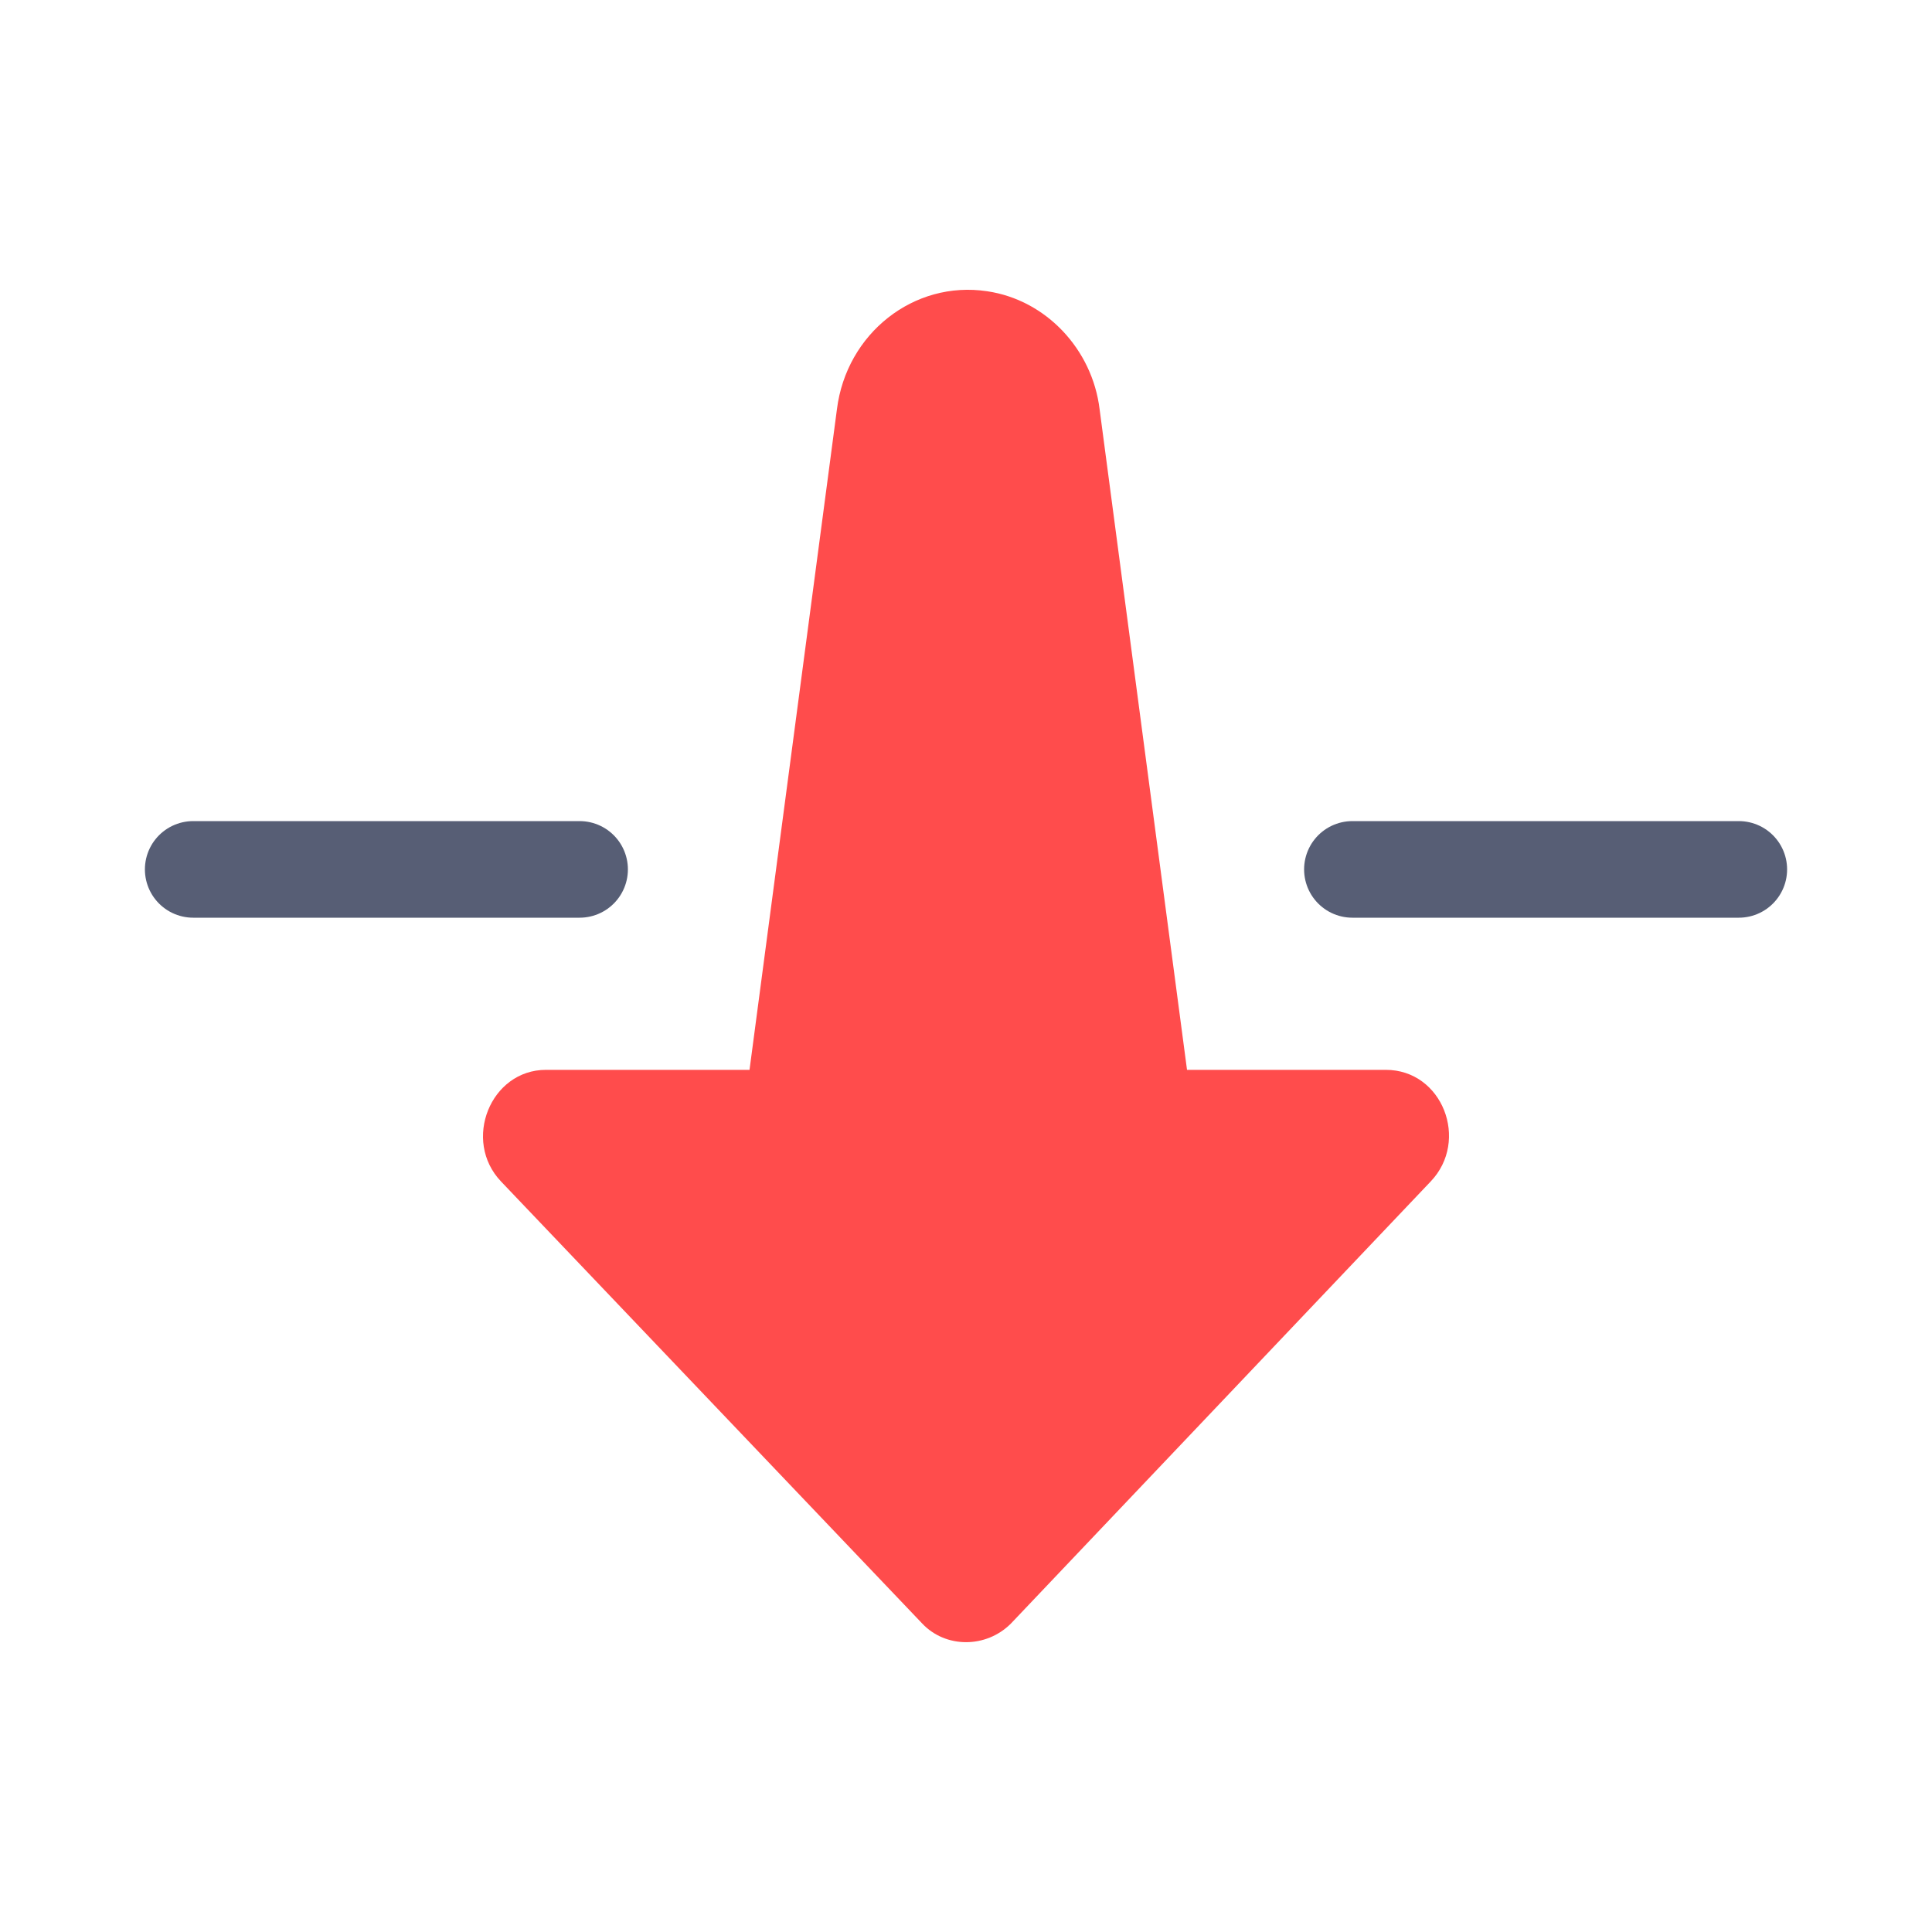
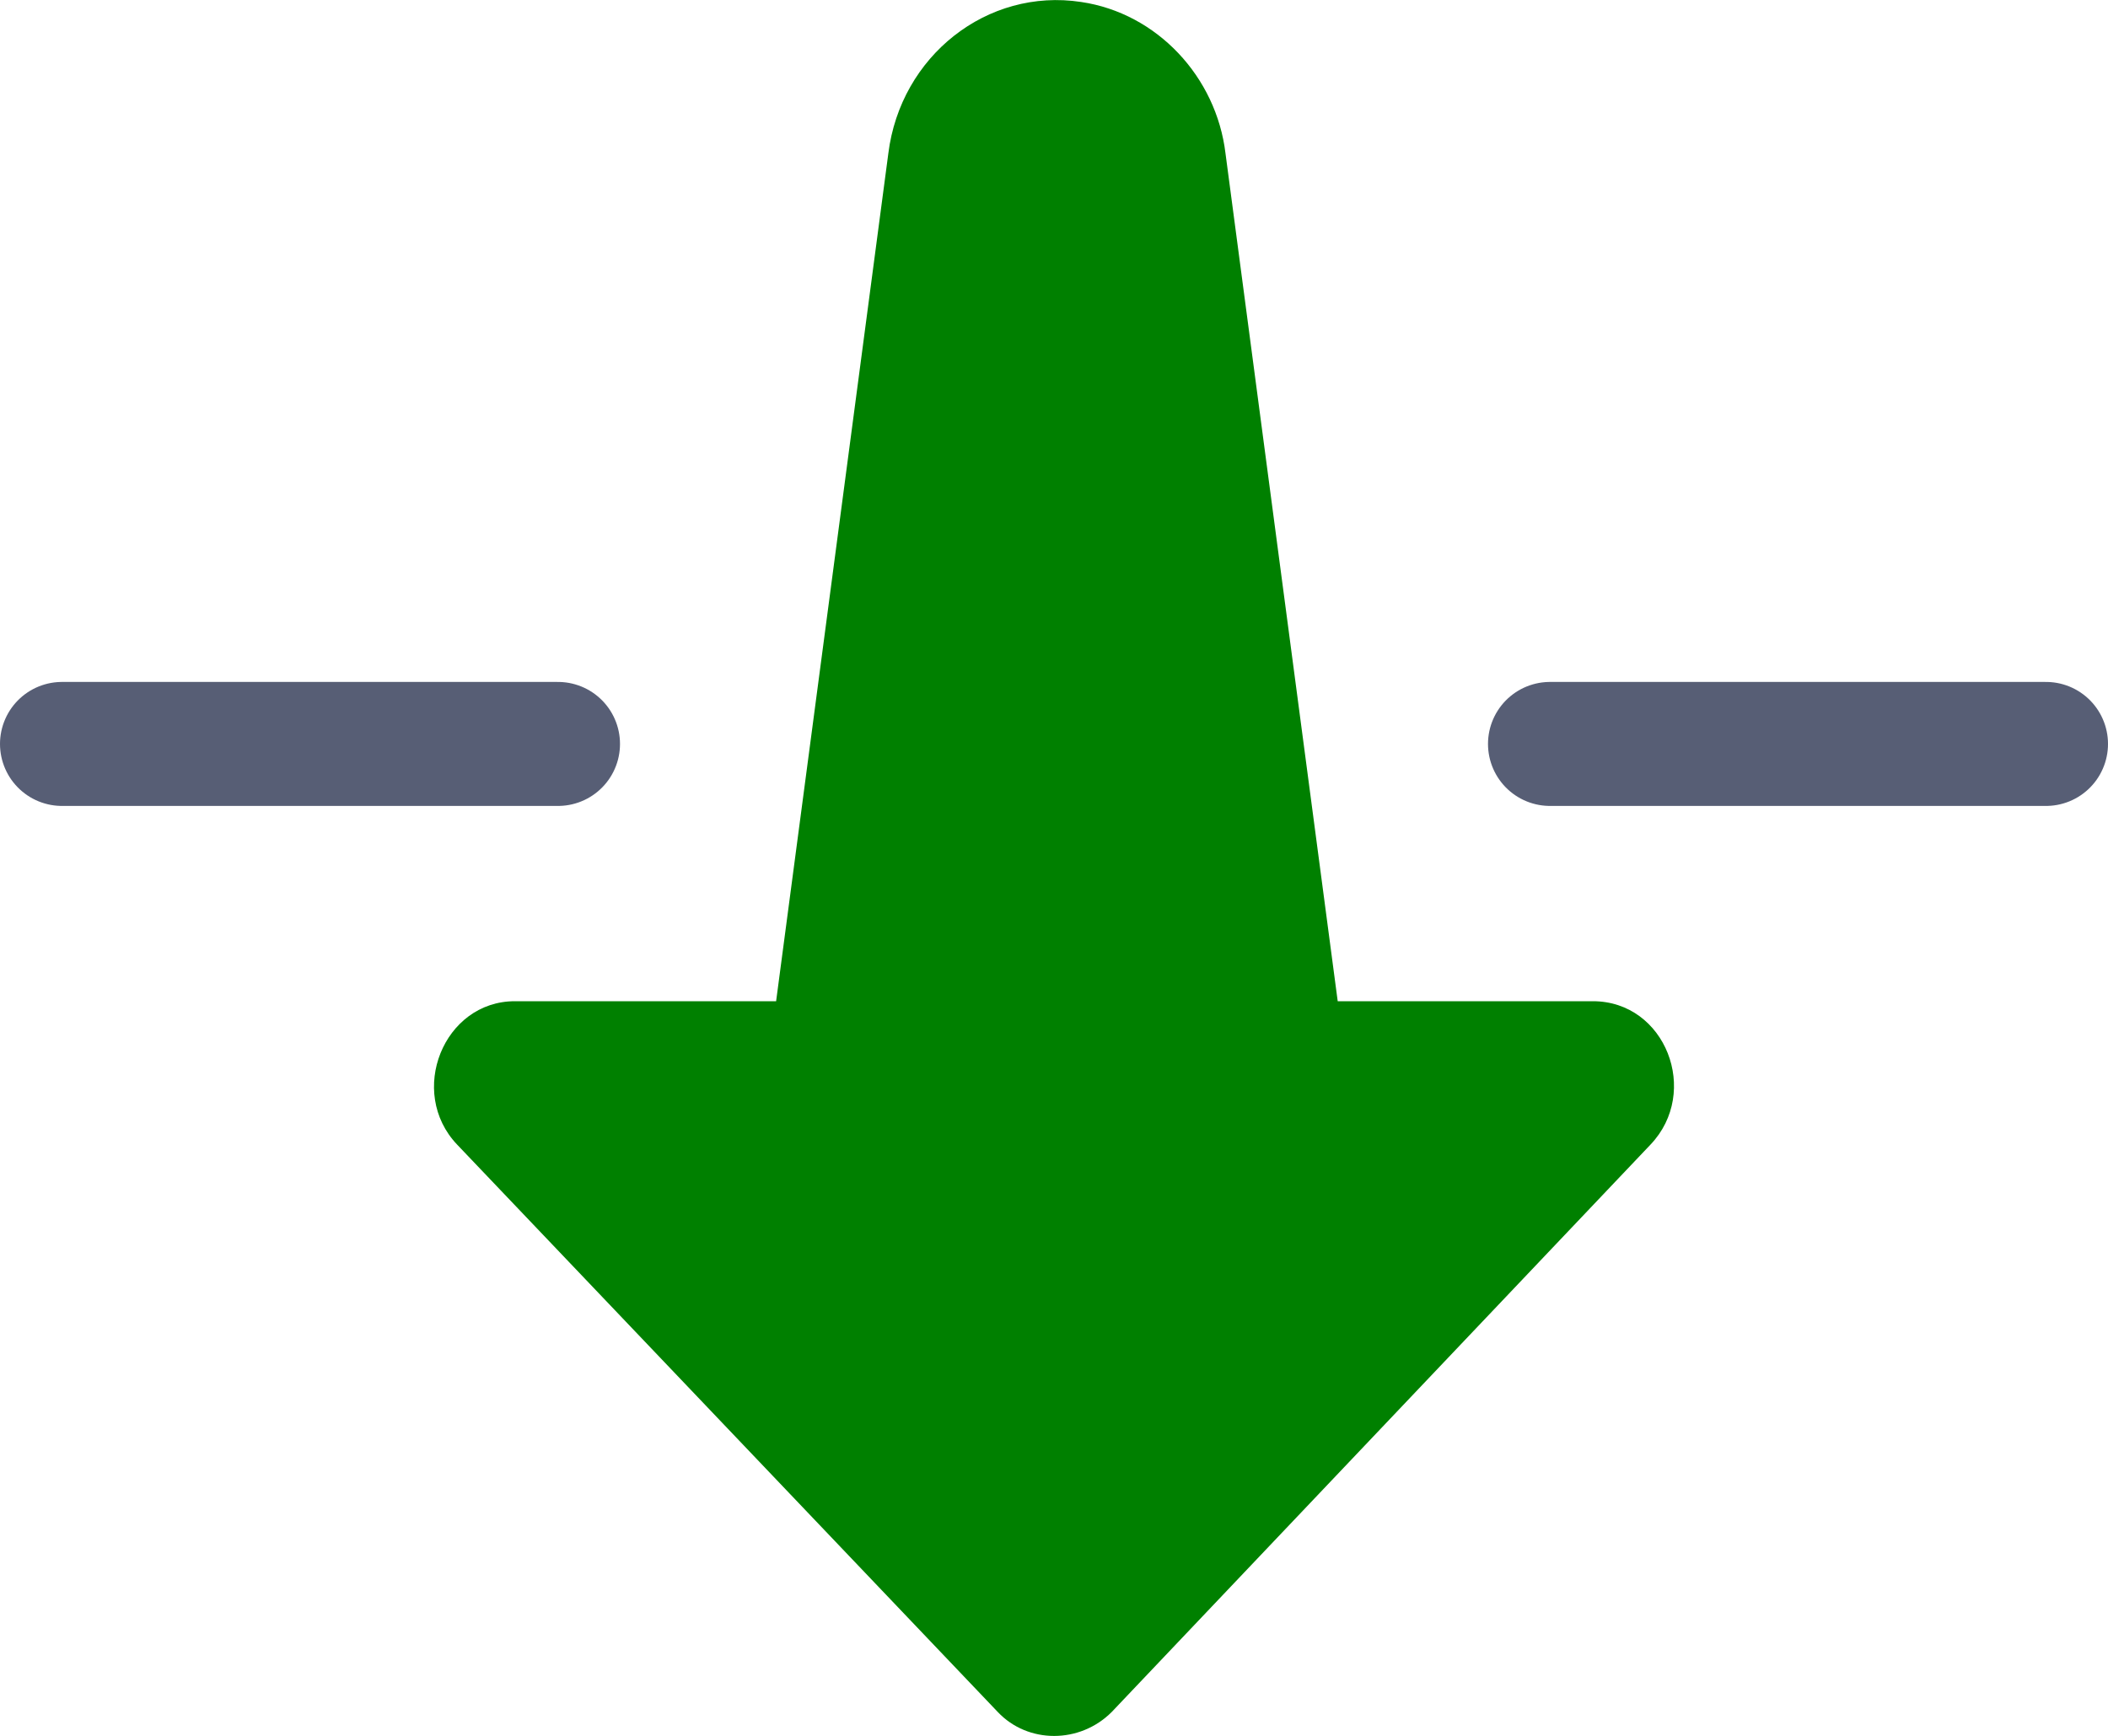
- <svg xmlns="http://www.w3.org/2000/svg" width="20px" height="20px" viewBox="0 0 20 20" version="1.1">
-   <defs />
-   <g id="Page-1" stroke="none" stroke-width="1" fill="none" fill-rule="evenodd">
-     <g id="send-backward">
-       <g id="send-forward" transform="translate(10, 10) rotate(180) translate(-10, -10) translate(2, 3)">
-         <path d="M12.348,5.925 L10.241,5.925 L9.336,12.764 C9.238,13.548 8.54,14.1 7.781,13.985 C7.169,13.895 6.692,13.381 6.617,12.764 L5.712,5.925 L3.654,5.925 C3.068,5.925 2.785,5.193 3.19,4.769 L7.535,0.193 C7.792,-0.064 8.21,-0.064 8.453,0.193 L12.813,4.769 C13.217,5.193 12.923,5.925 12.348,5.925" id="Fill-1" fill="#FF4C4C" />
-         <path d="M12,8 L16,8" id="Stroke-6" stroke="#575E75" stroke-linecap="round" stroke-linejoin="round" />
-         <path d="M0,8 L4,8" id="Stroke-10" stroke="#575E75" stroke-linecap="round" stroke-linejoin="round" />
-       </g>
+ <svg xmlns="http://www.w3.org/2000/svg" version="1.1" width="17" height="14" viewBox="0,0,17,14">
+   <g transform="translate(-231.5,-173)">
+     <g data-paper-data="{&quot;isPaintingLayer&quot;:true}" fill-rule="evenodd" stroke-width="1" stroke-miterlimit="10" stroke-dasharray="" stroke-dashoffset="0" style="mix-blend-mode: normal">
+       <path d="M235.652,181.075h2.107l0.905,-6.838c0.098,-0.784 0.796,-1.337 1.555,-1.221c0.612,0.09 1.09,0.604 1.164,1.221l0.905,6.838h2.058c0.586,0 0.869,0.733 0.464,1.157l-4.345,4.576c-0.257,0.257 -0.675,0.257 -0.918,0l-4.36,-4.576c-0.404,-0.424 -0.11,-1.157 0.465,-1.157" fill="#008000" stroke="none" stroke-linecap="butt" stroke-linejoin="miter" />
+       <path d="M236,179h-4" fill="none" stroke="#575e75" stroke-linecap="round" stroke-linejoin="round" />
+       <path d="M248,179h-4" fill="none" stroke="#575e75" stroke-linecap="round" stroke-linejoin="round" />
    </g>
  </g>
</svg>
